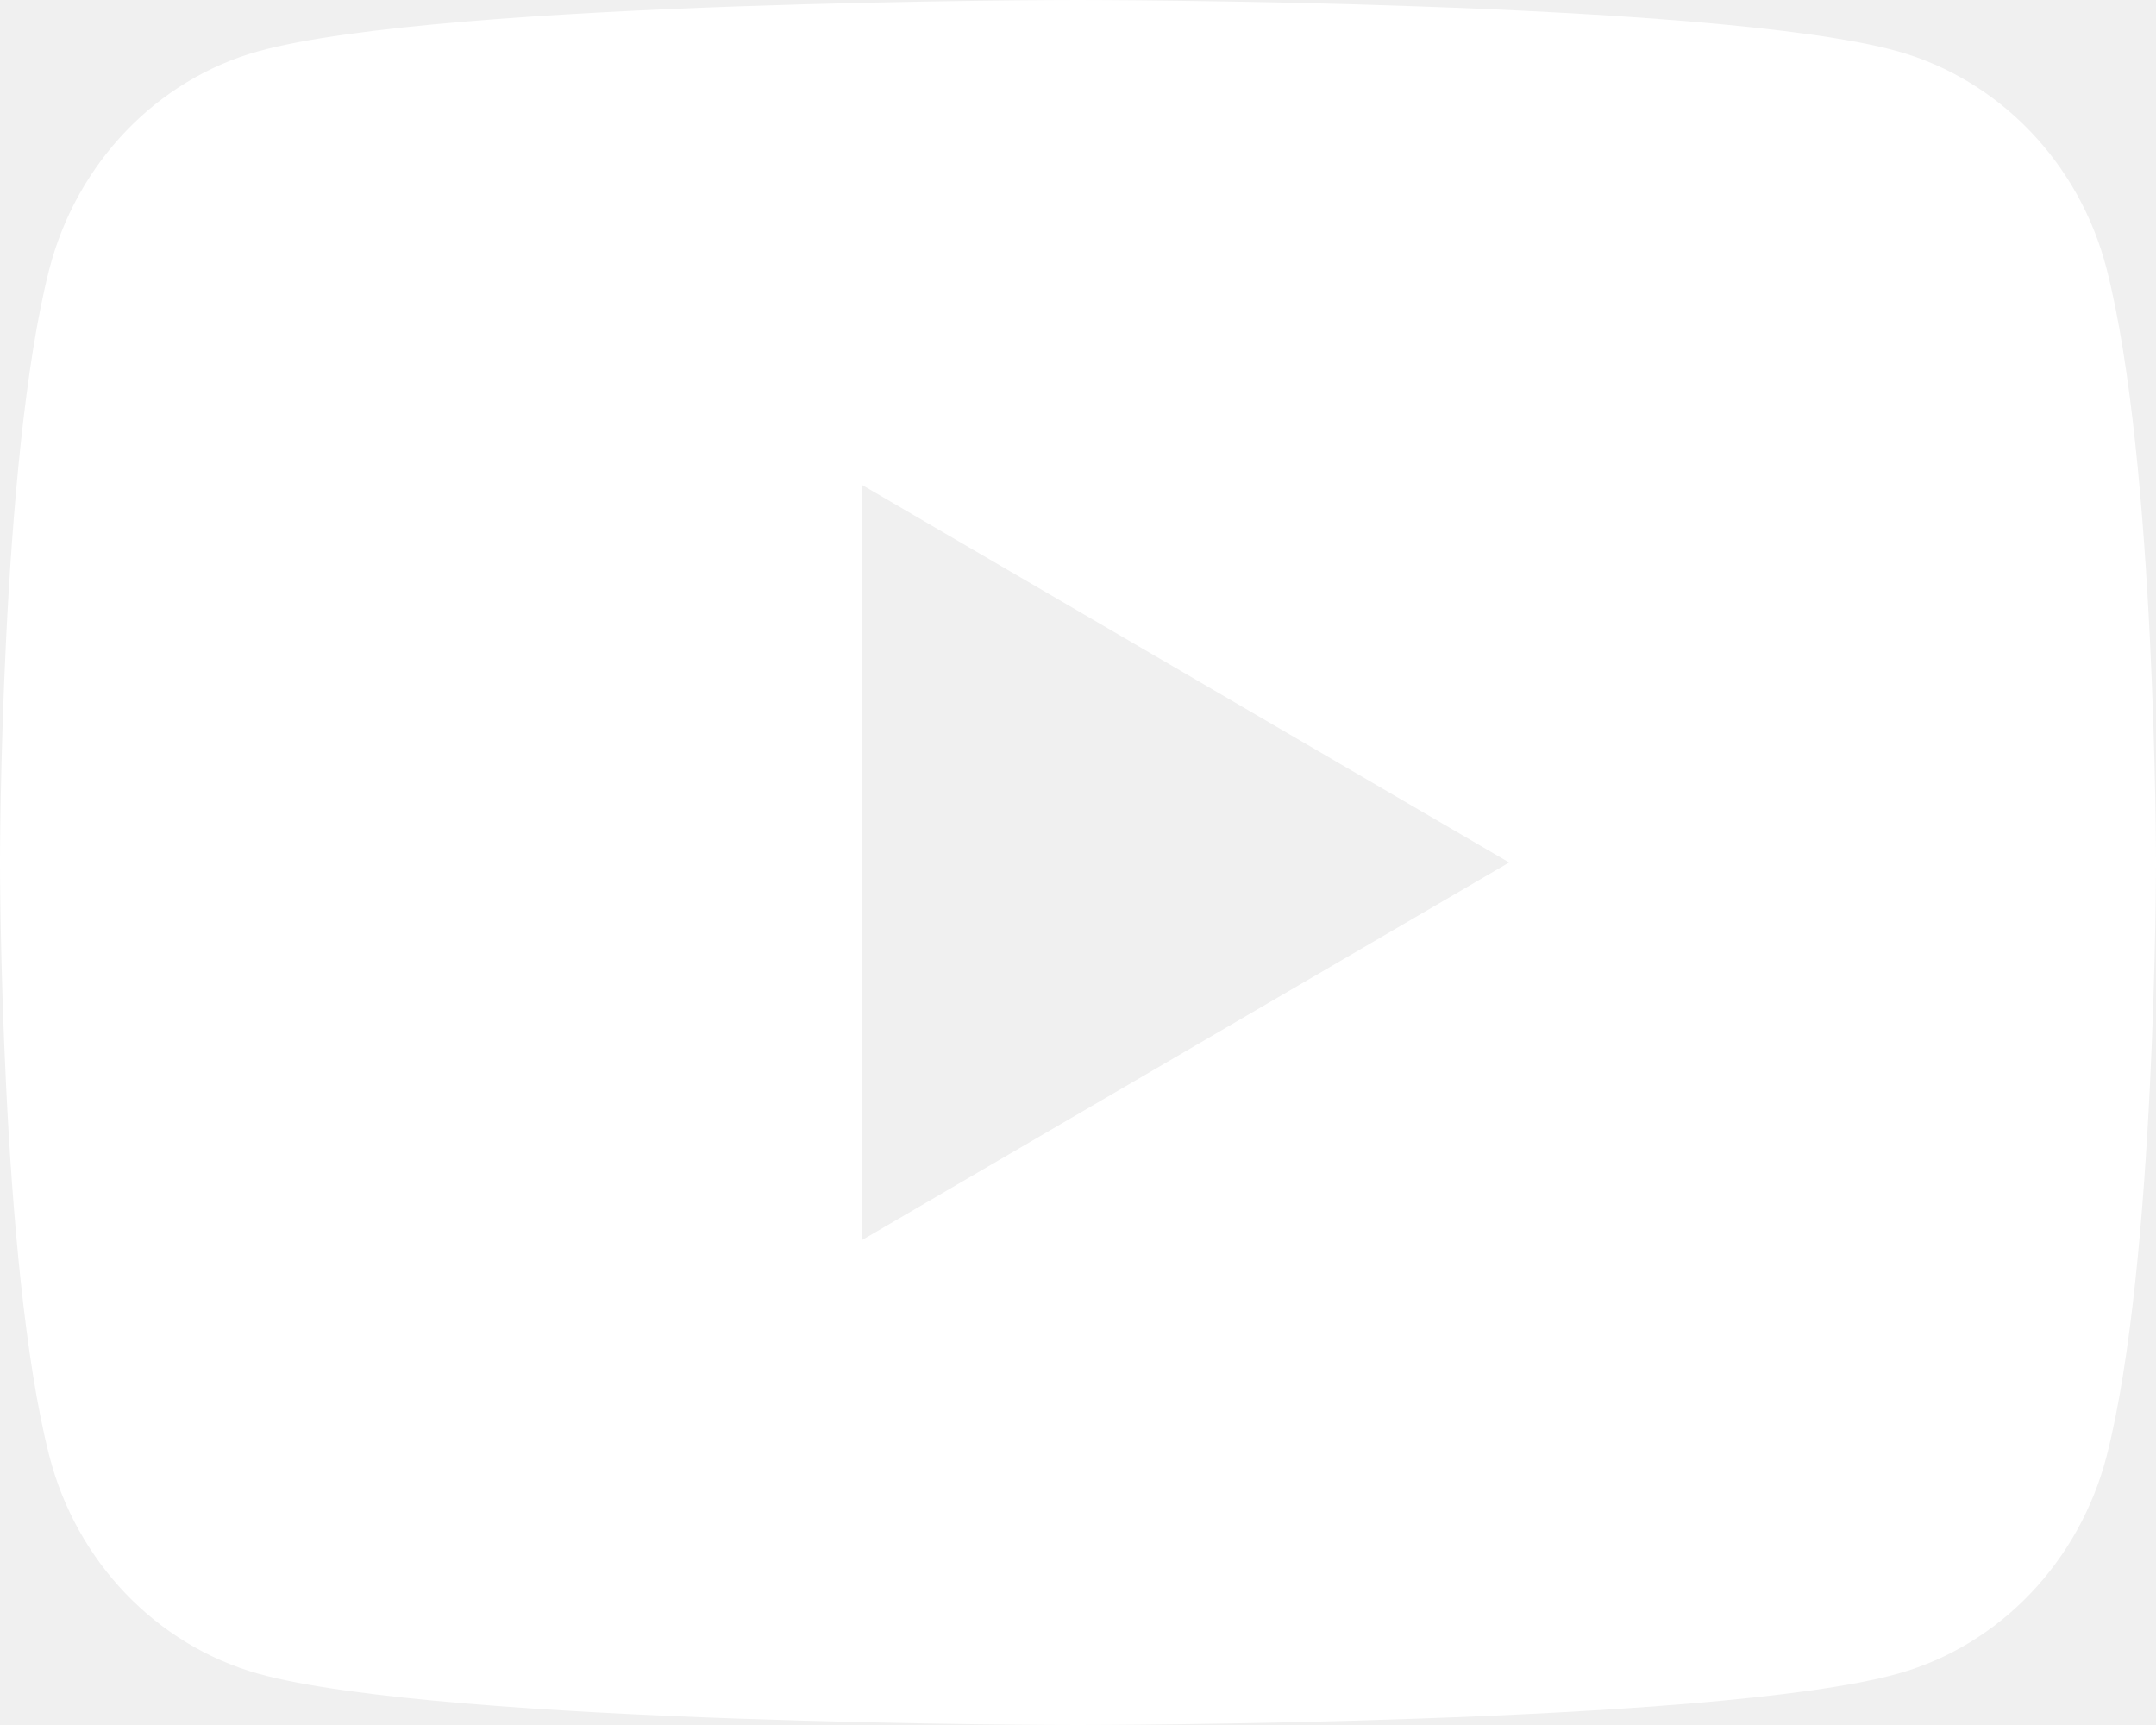
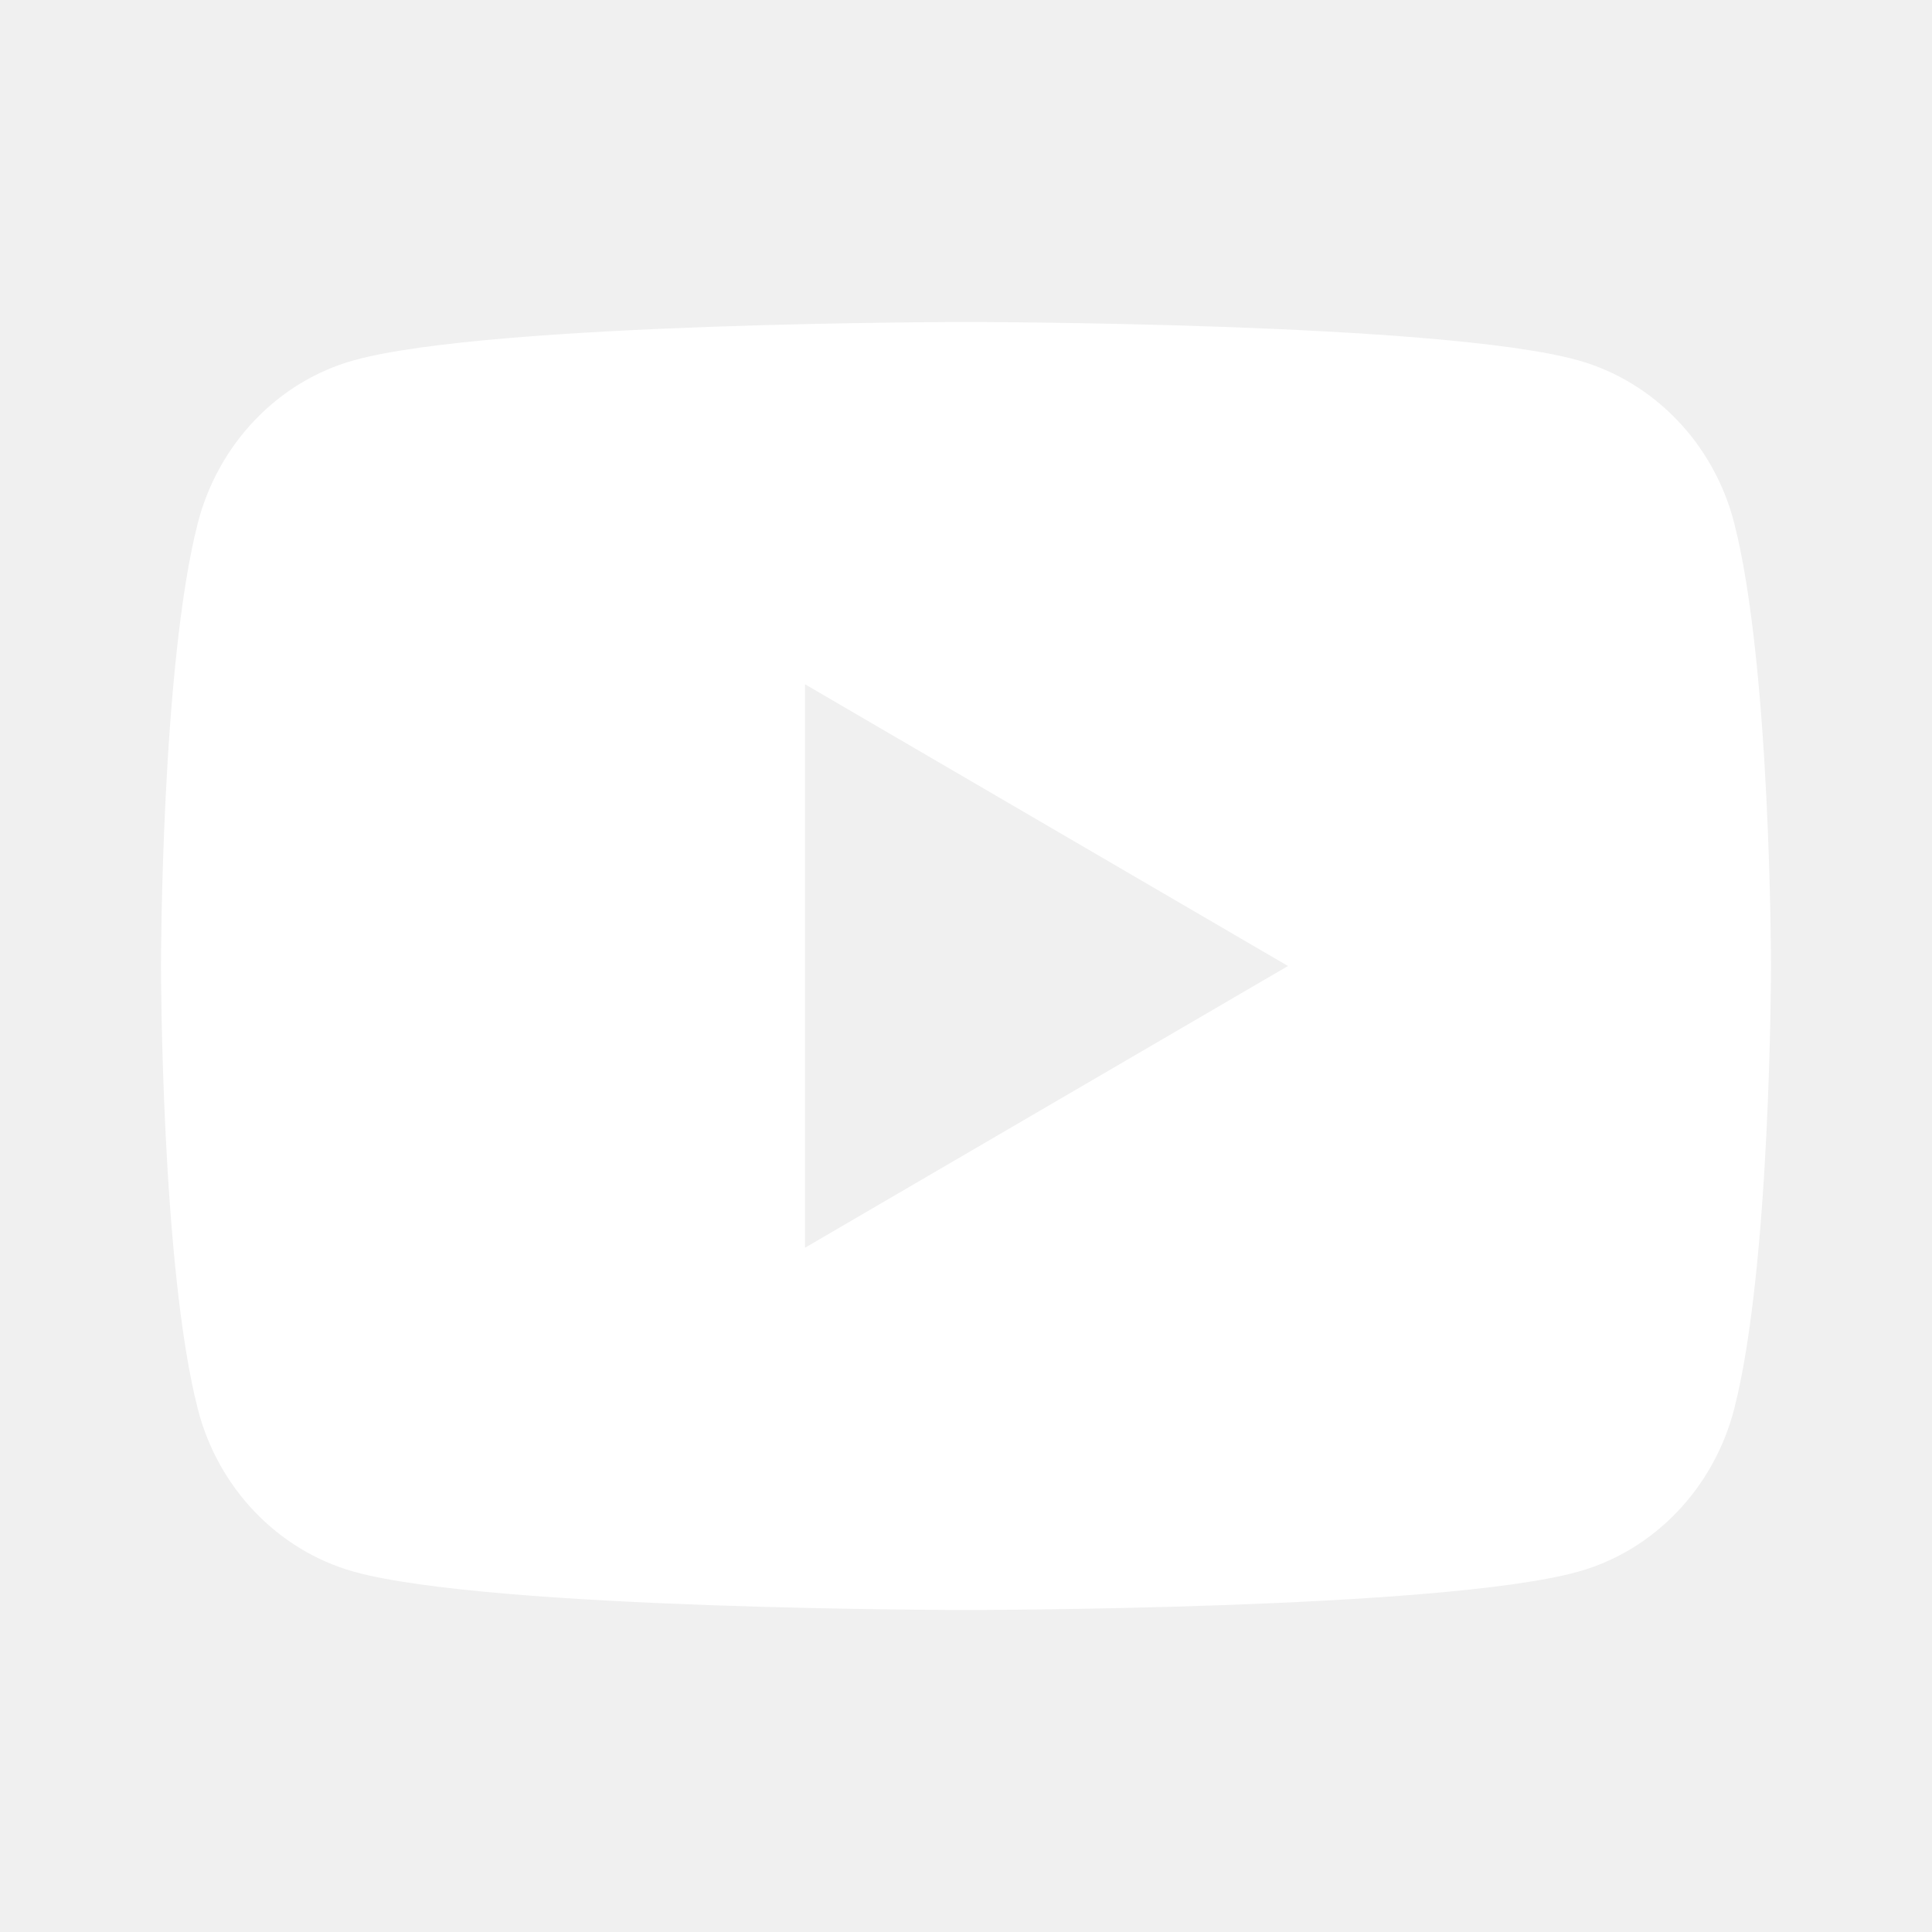
- <svg xmlns="http://www.w3.org/2000/svg" width="20" height="16" viewBox="0 0 20 16" fill="none">
-   <path d="M19.543 2.498C20 4.28 20 8 20 8C20 8 20 11.72 19.543 13.502C19.289 14.487 18.546 15.262 17.605 15.524C15.896 16 10 16 10 16C10 16 4.107 16 2.395 15.524C1.45 15.258 0.708 14.484 0.457 13.502C2.98023e-08 11.72 0 8 0 8C0 8 2.98023e-08 4.28 0.457 2.498C0.711 1.513 1.454 0.738 2.395 0.476C4.107 -1.78814e-07 10 0 10 0C10 0 15.896 -1.78814e-07 17.605 0.476C18.55 0.742 19.292 1.516 19.543 2.498ZM8 11.5L14 8L8 4.5V11.5Z" fill="white" />
+ <svg xmlns="http://www.w3.org/2000/svg" width="24" height="24" viewBox="0 0 24 24" fill="none">
+   <path d="M21.543 6.498C22 8.28 22 12 22 12C22 12 22 15.72 21.543 17.502C21.289 18.487 20.546 19.262 19.605 19.524C17.896 20 12 20 12 20C12 20 6.107 20 4.395 19.524C3.45 19.258 2.708 18.484 2.457 17.502C2 15.72 2 12 2 12C2 12 2 8.28 2.457 6.498C2.711 5.513 3.454 4.738 4.395 4.476C6.107 4 12 4 12 4C12 4 17.896 4 19.605 4.476C20.55 4.742 21.292 5.516 21.543 6.498ZM10 15.5L16 12L10 8.5V15.5Z" fill="white" />
</svg>
